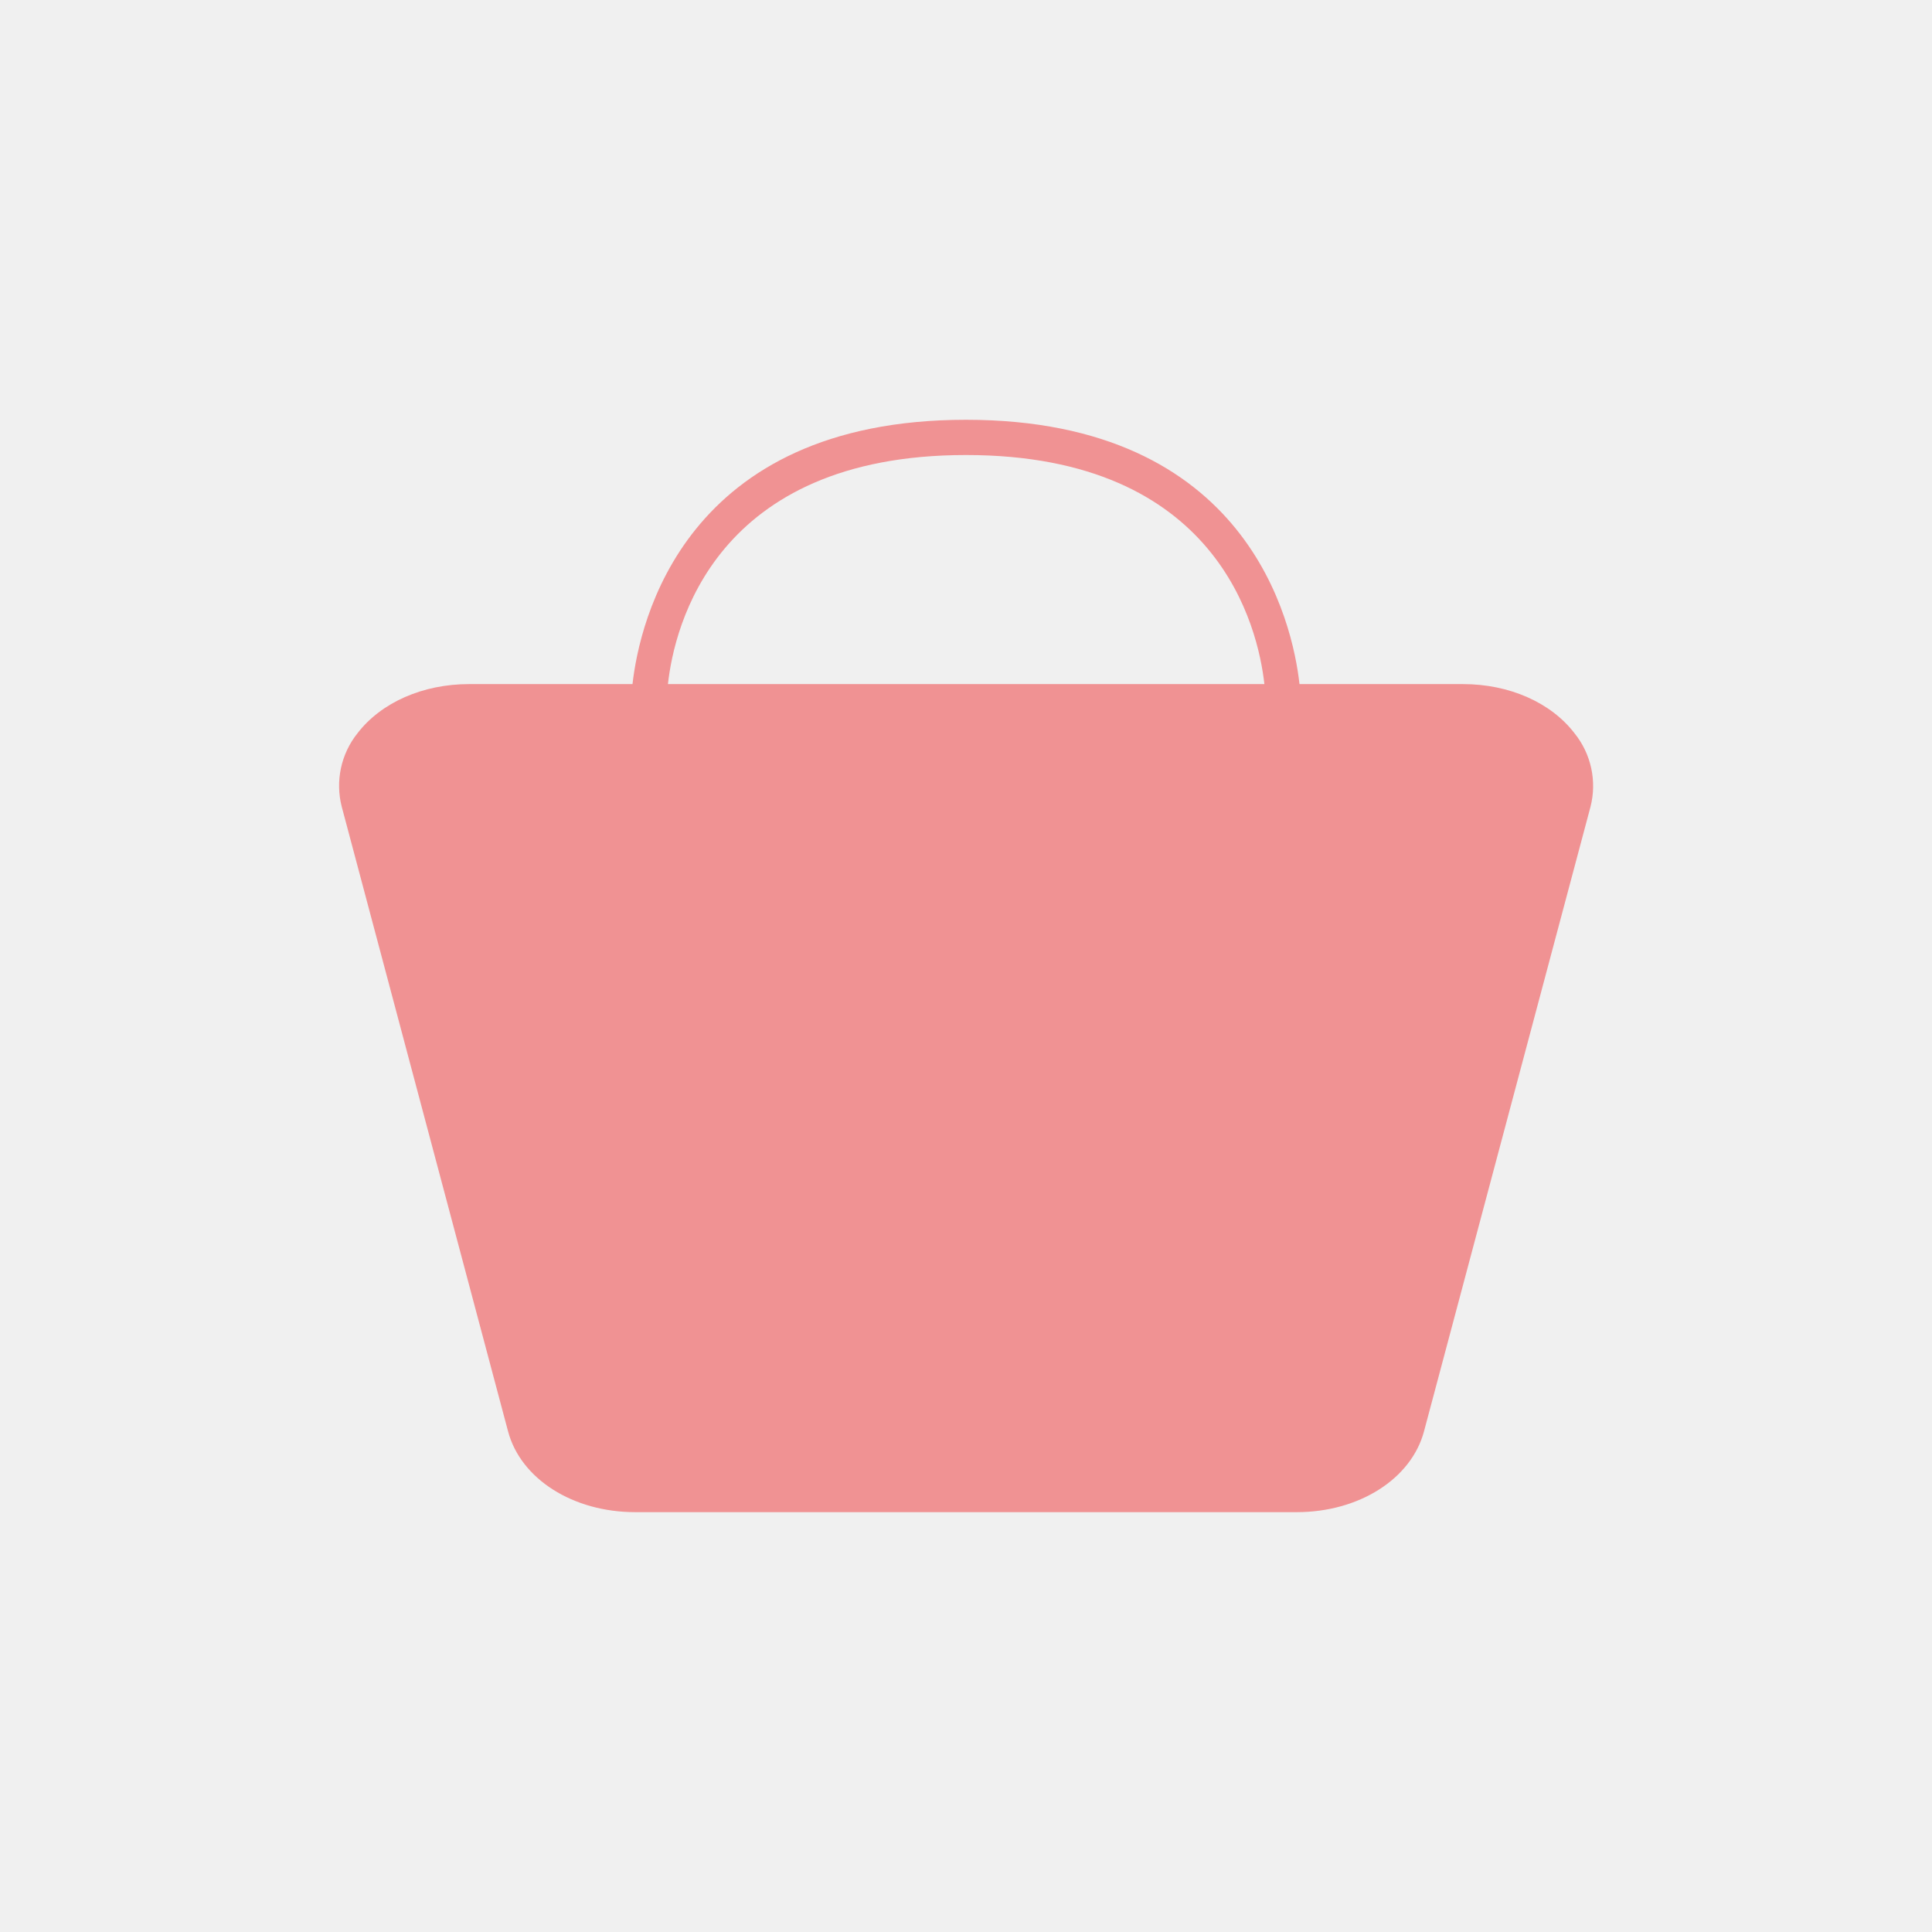
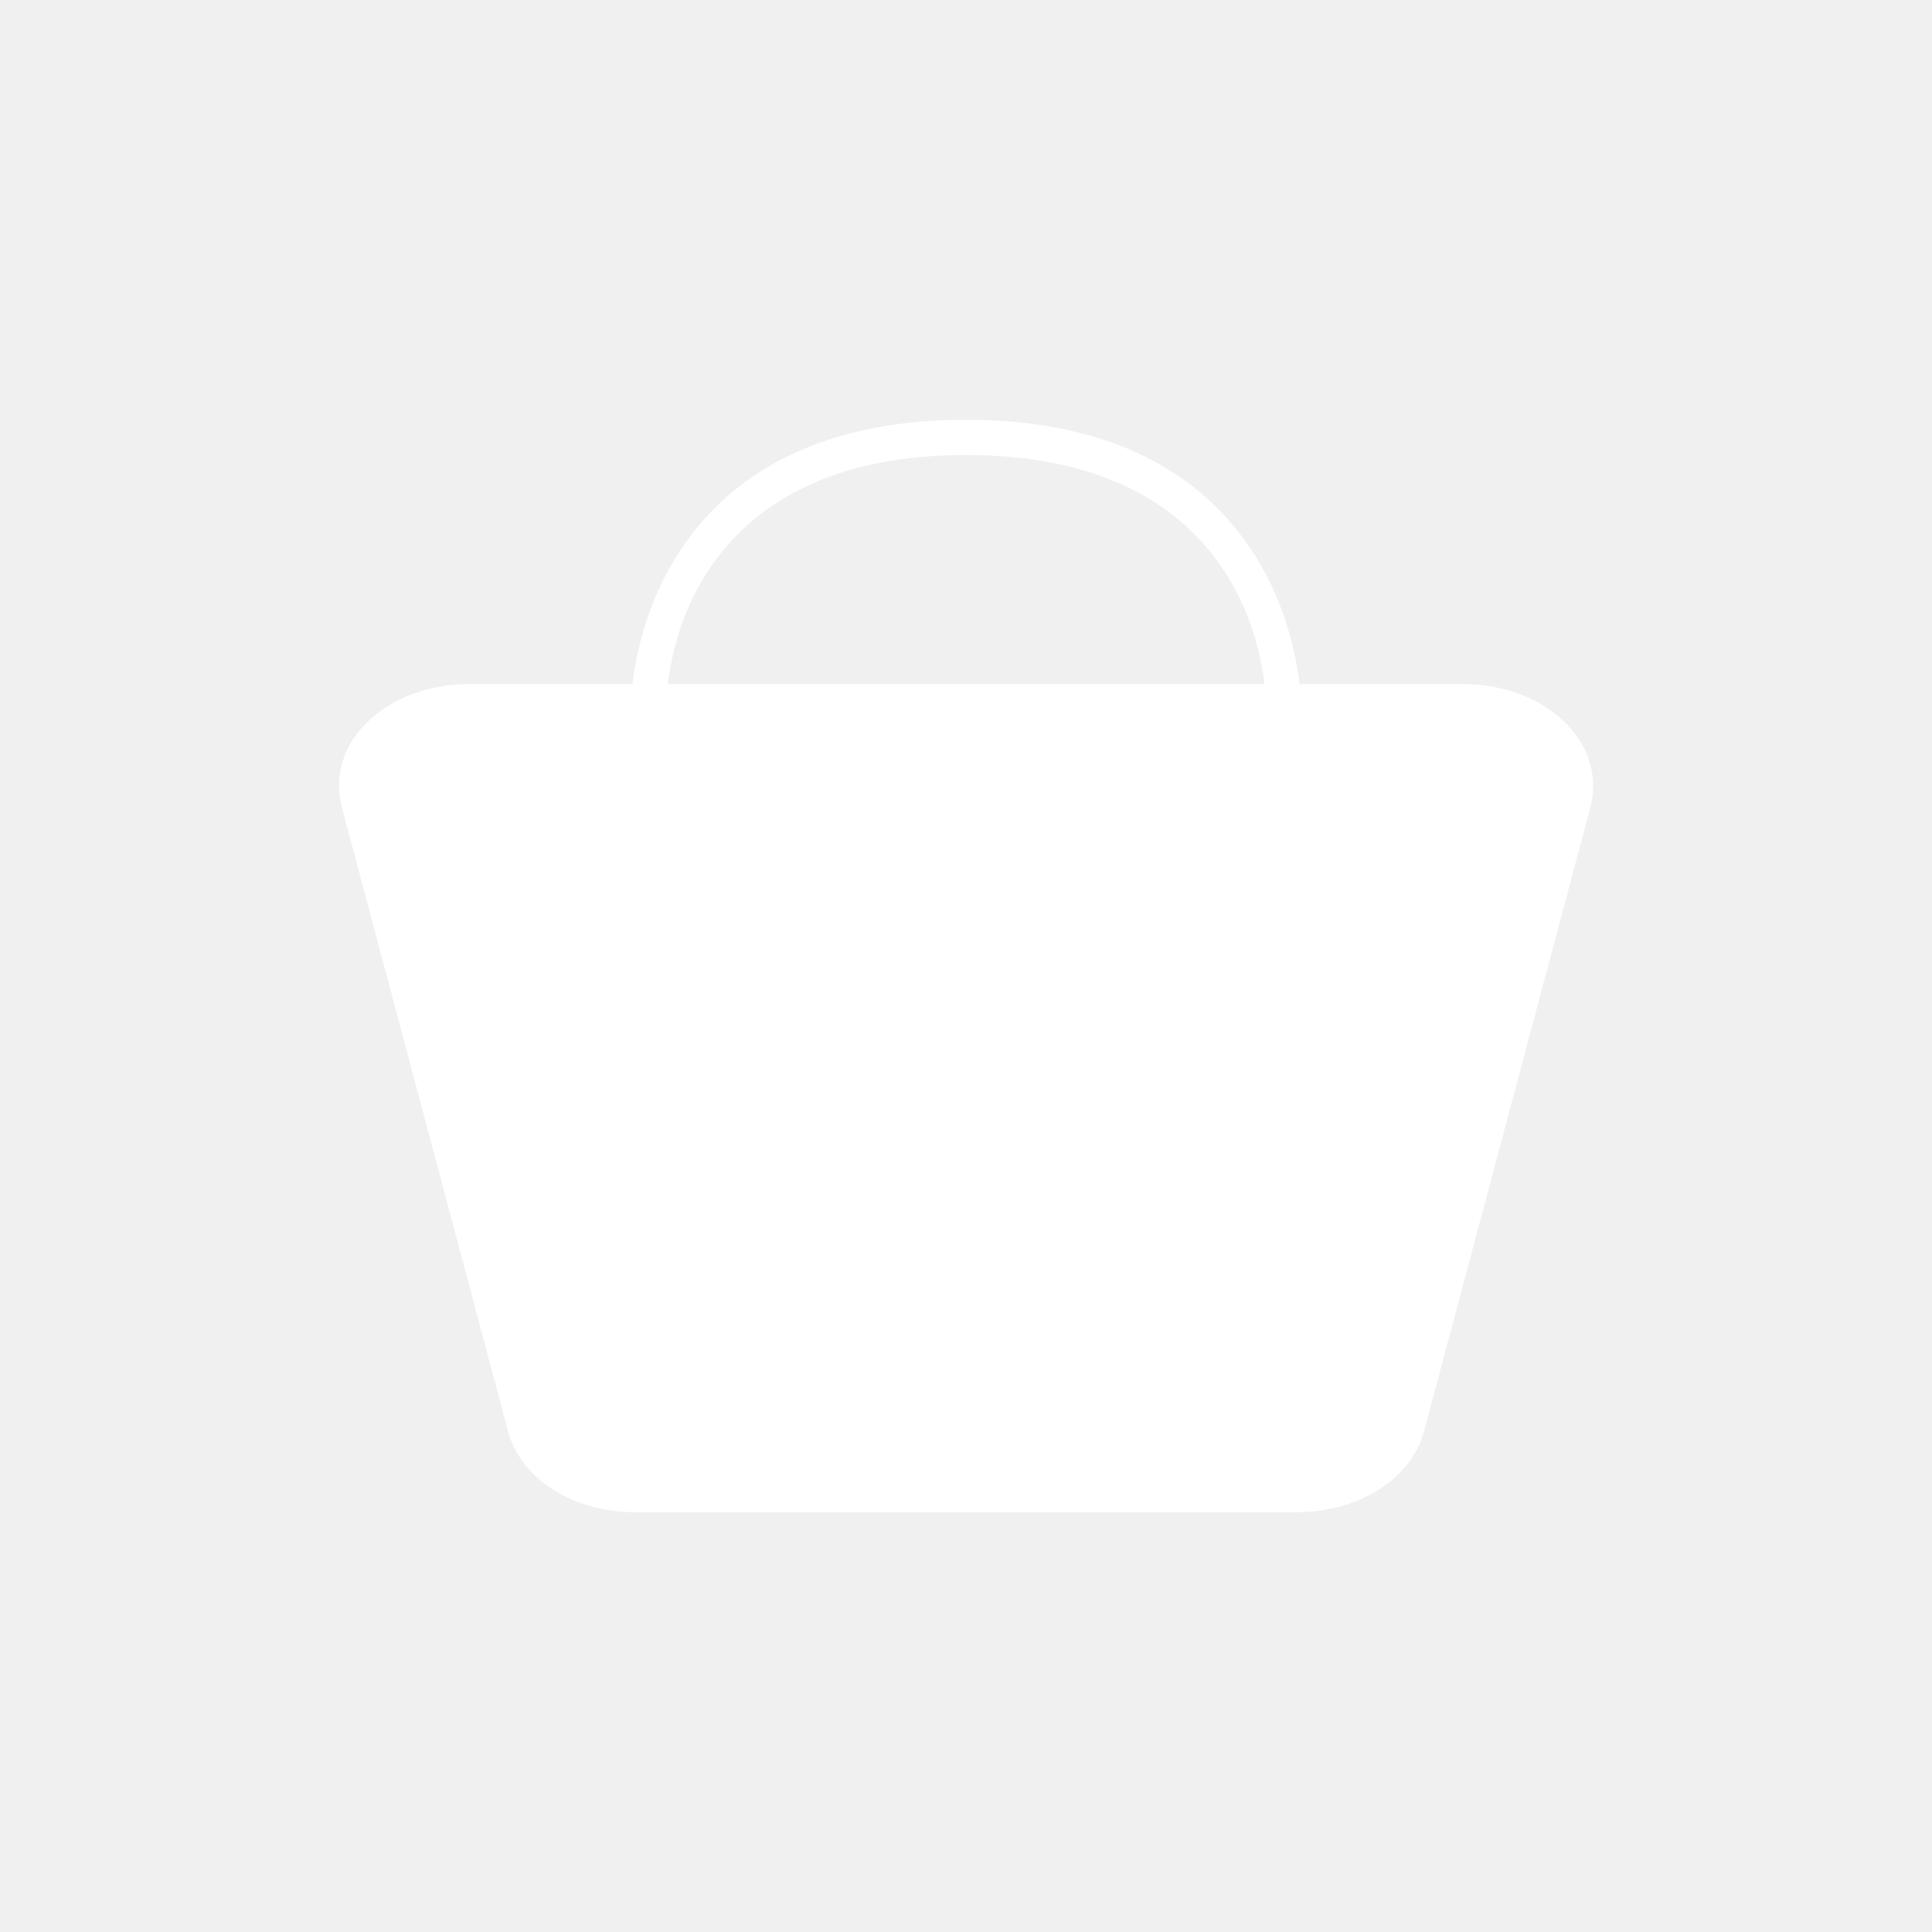
<svg xmlns="http://www.w3.org/2000/svg" viewBox="0 0 283.46 283.46">
  <defs>
-     <style>.cls-1{fill:#f09293;}.cls-2{fill:none;}</style>
+     <style>.cls-1{fill:#fff;}.cls-2{fill:none;}</style>
  </defs>
  <g id="圖層_2" data-name="圖層 2">
    <g id="圖層_1-2" data-name="圖層 1">
      <path class="cls-1" d="M231,107.57c-3.46-4.51-9.58-7.2-16.34-7.2h-24c-1-9-7.53-38.78-48.93-38.78S93.82,91.34,92.8,100.37h-24c-6.75,0-12.87,2.69-16.34,7.2a12.34,12.34,0,0,0-2.31,10.83L74.54,210c1.86,7,9.53,11.86,18.66,11.86h97.06c9.14,0,16.81-4.88,18.67-11.86l24.42-91.61A12.31,12.31,0,0,0,231,107.57ZM141.73,66.76c37,0,42.85,25.29,43.78,33.61H98C98.91,92.05,104.78,66.76,141.73,66.76Z" />
      <rect class="cls-2" width="283.46" height="283.46" />
    </g>
  </g>
</svg>
